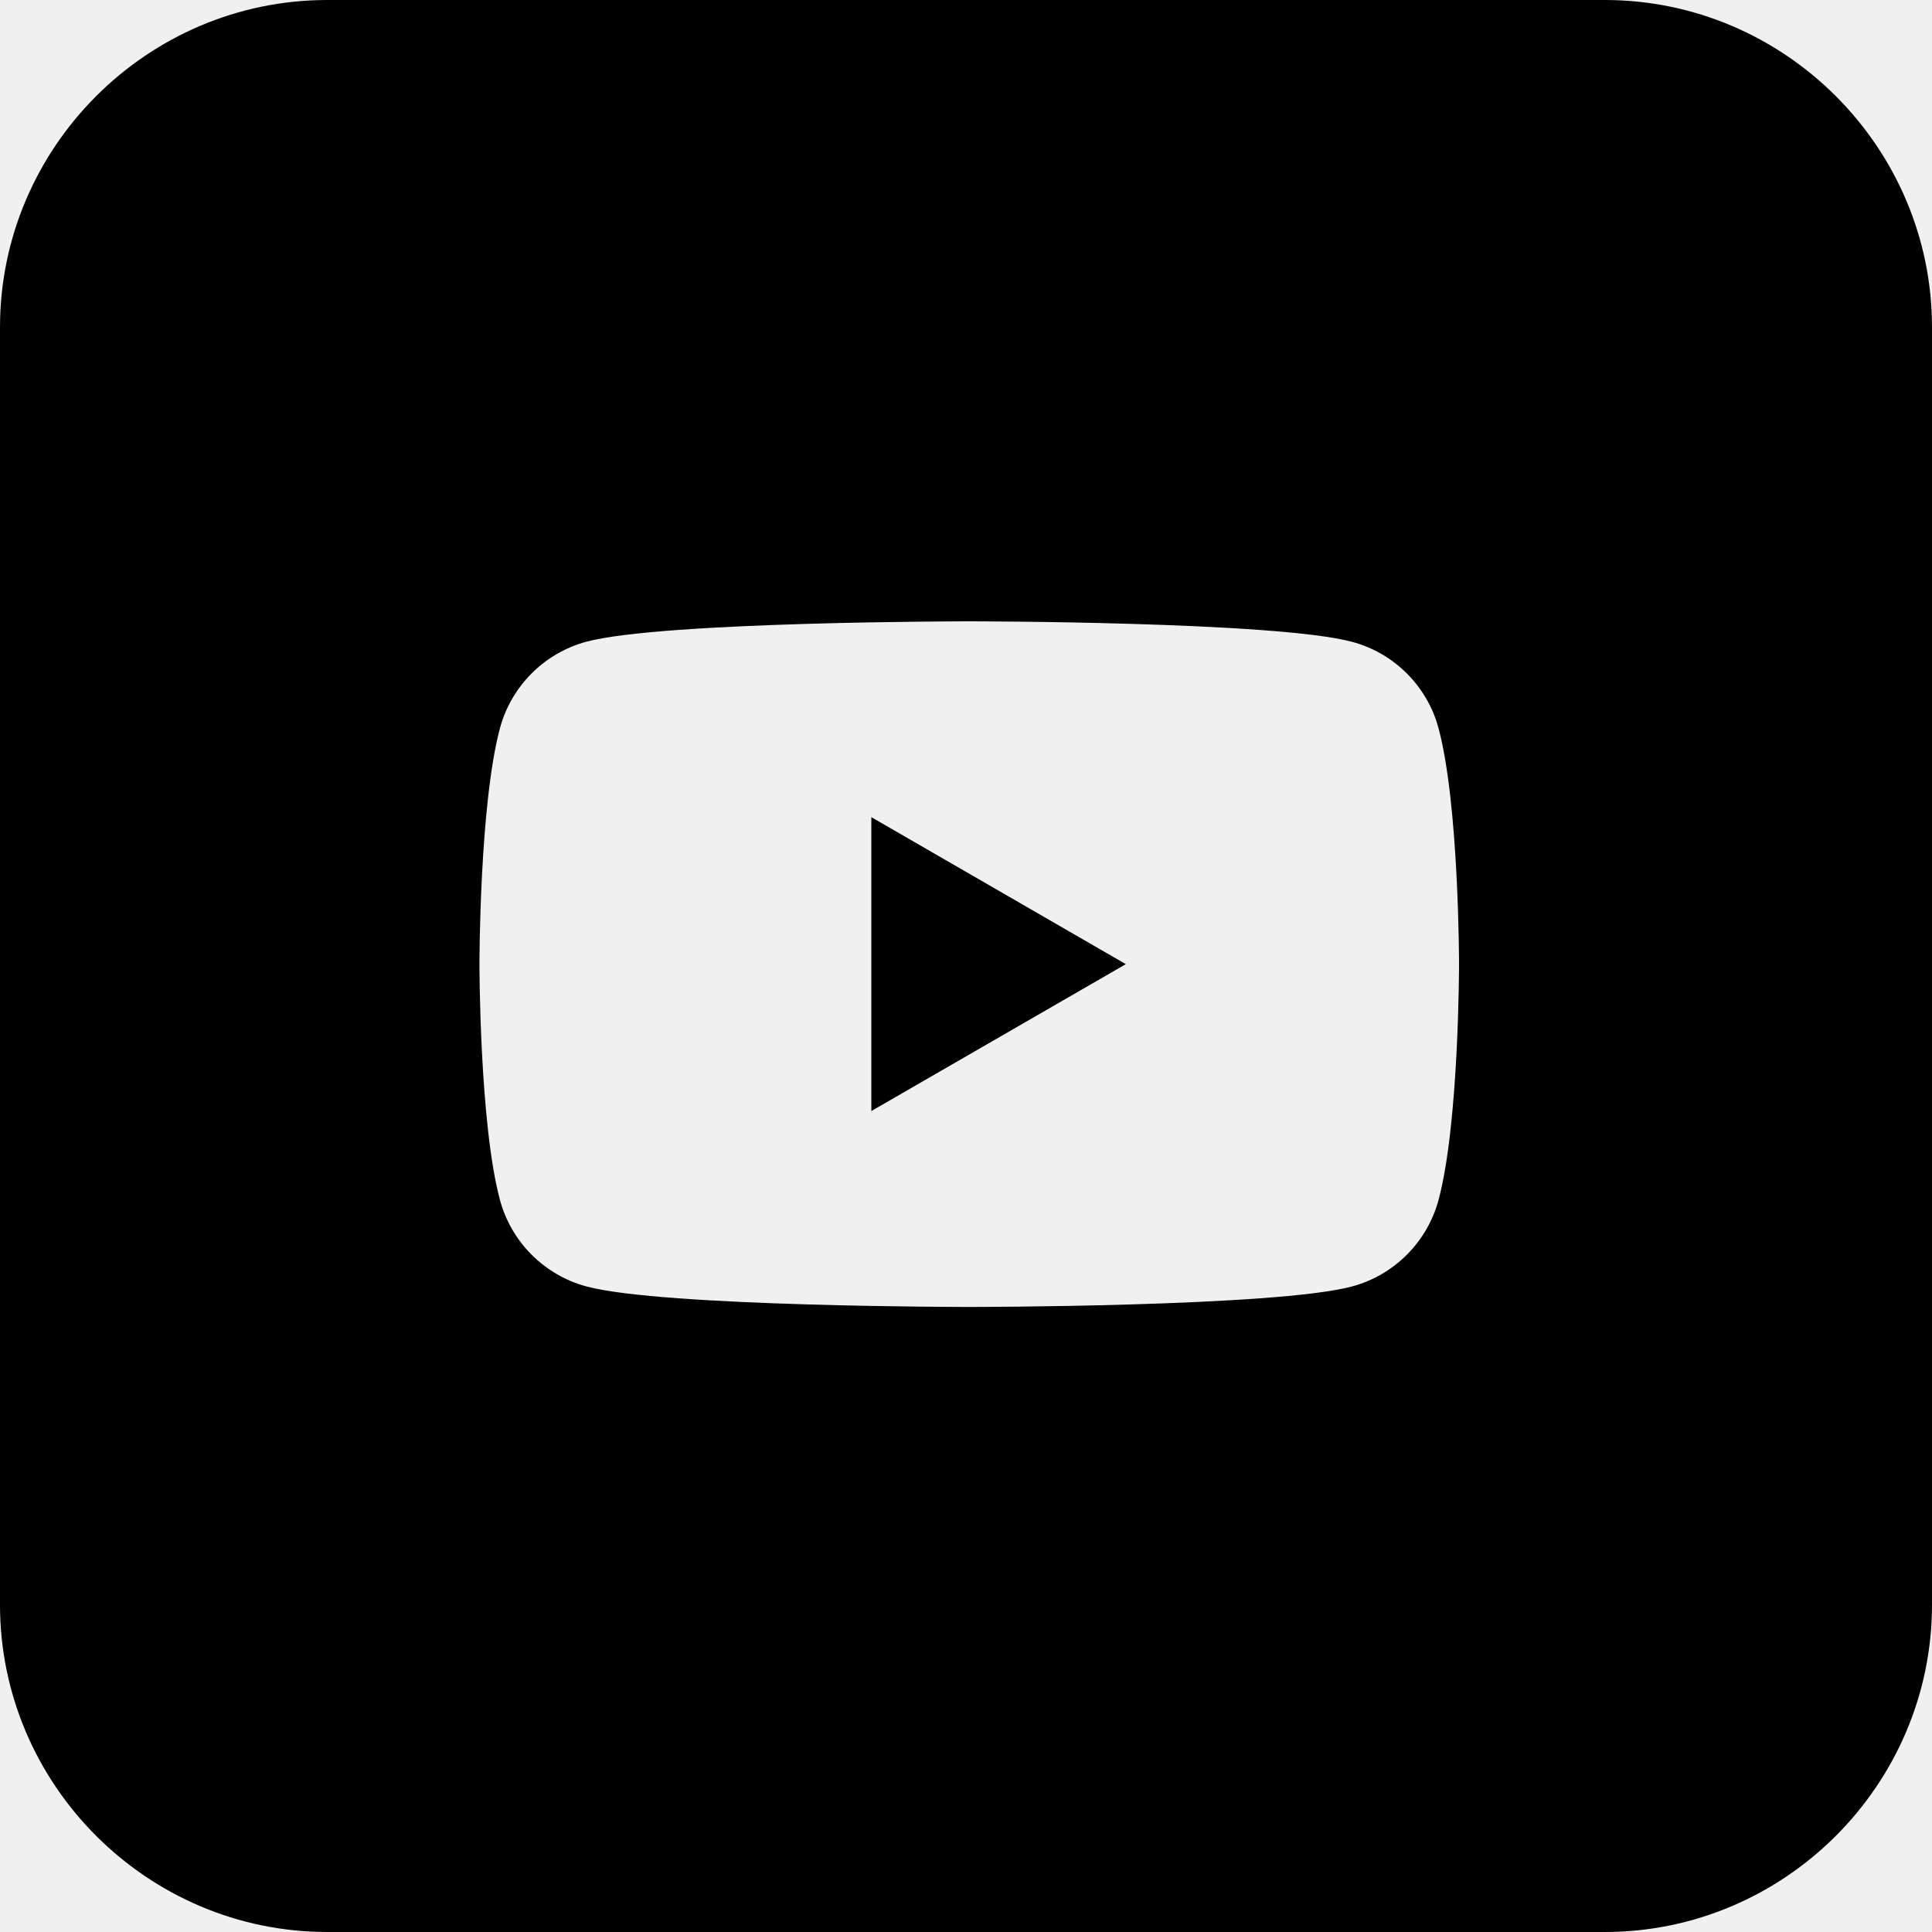
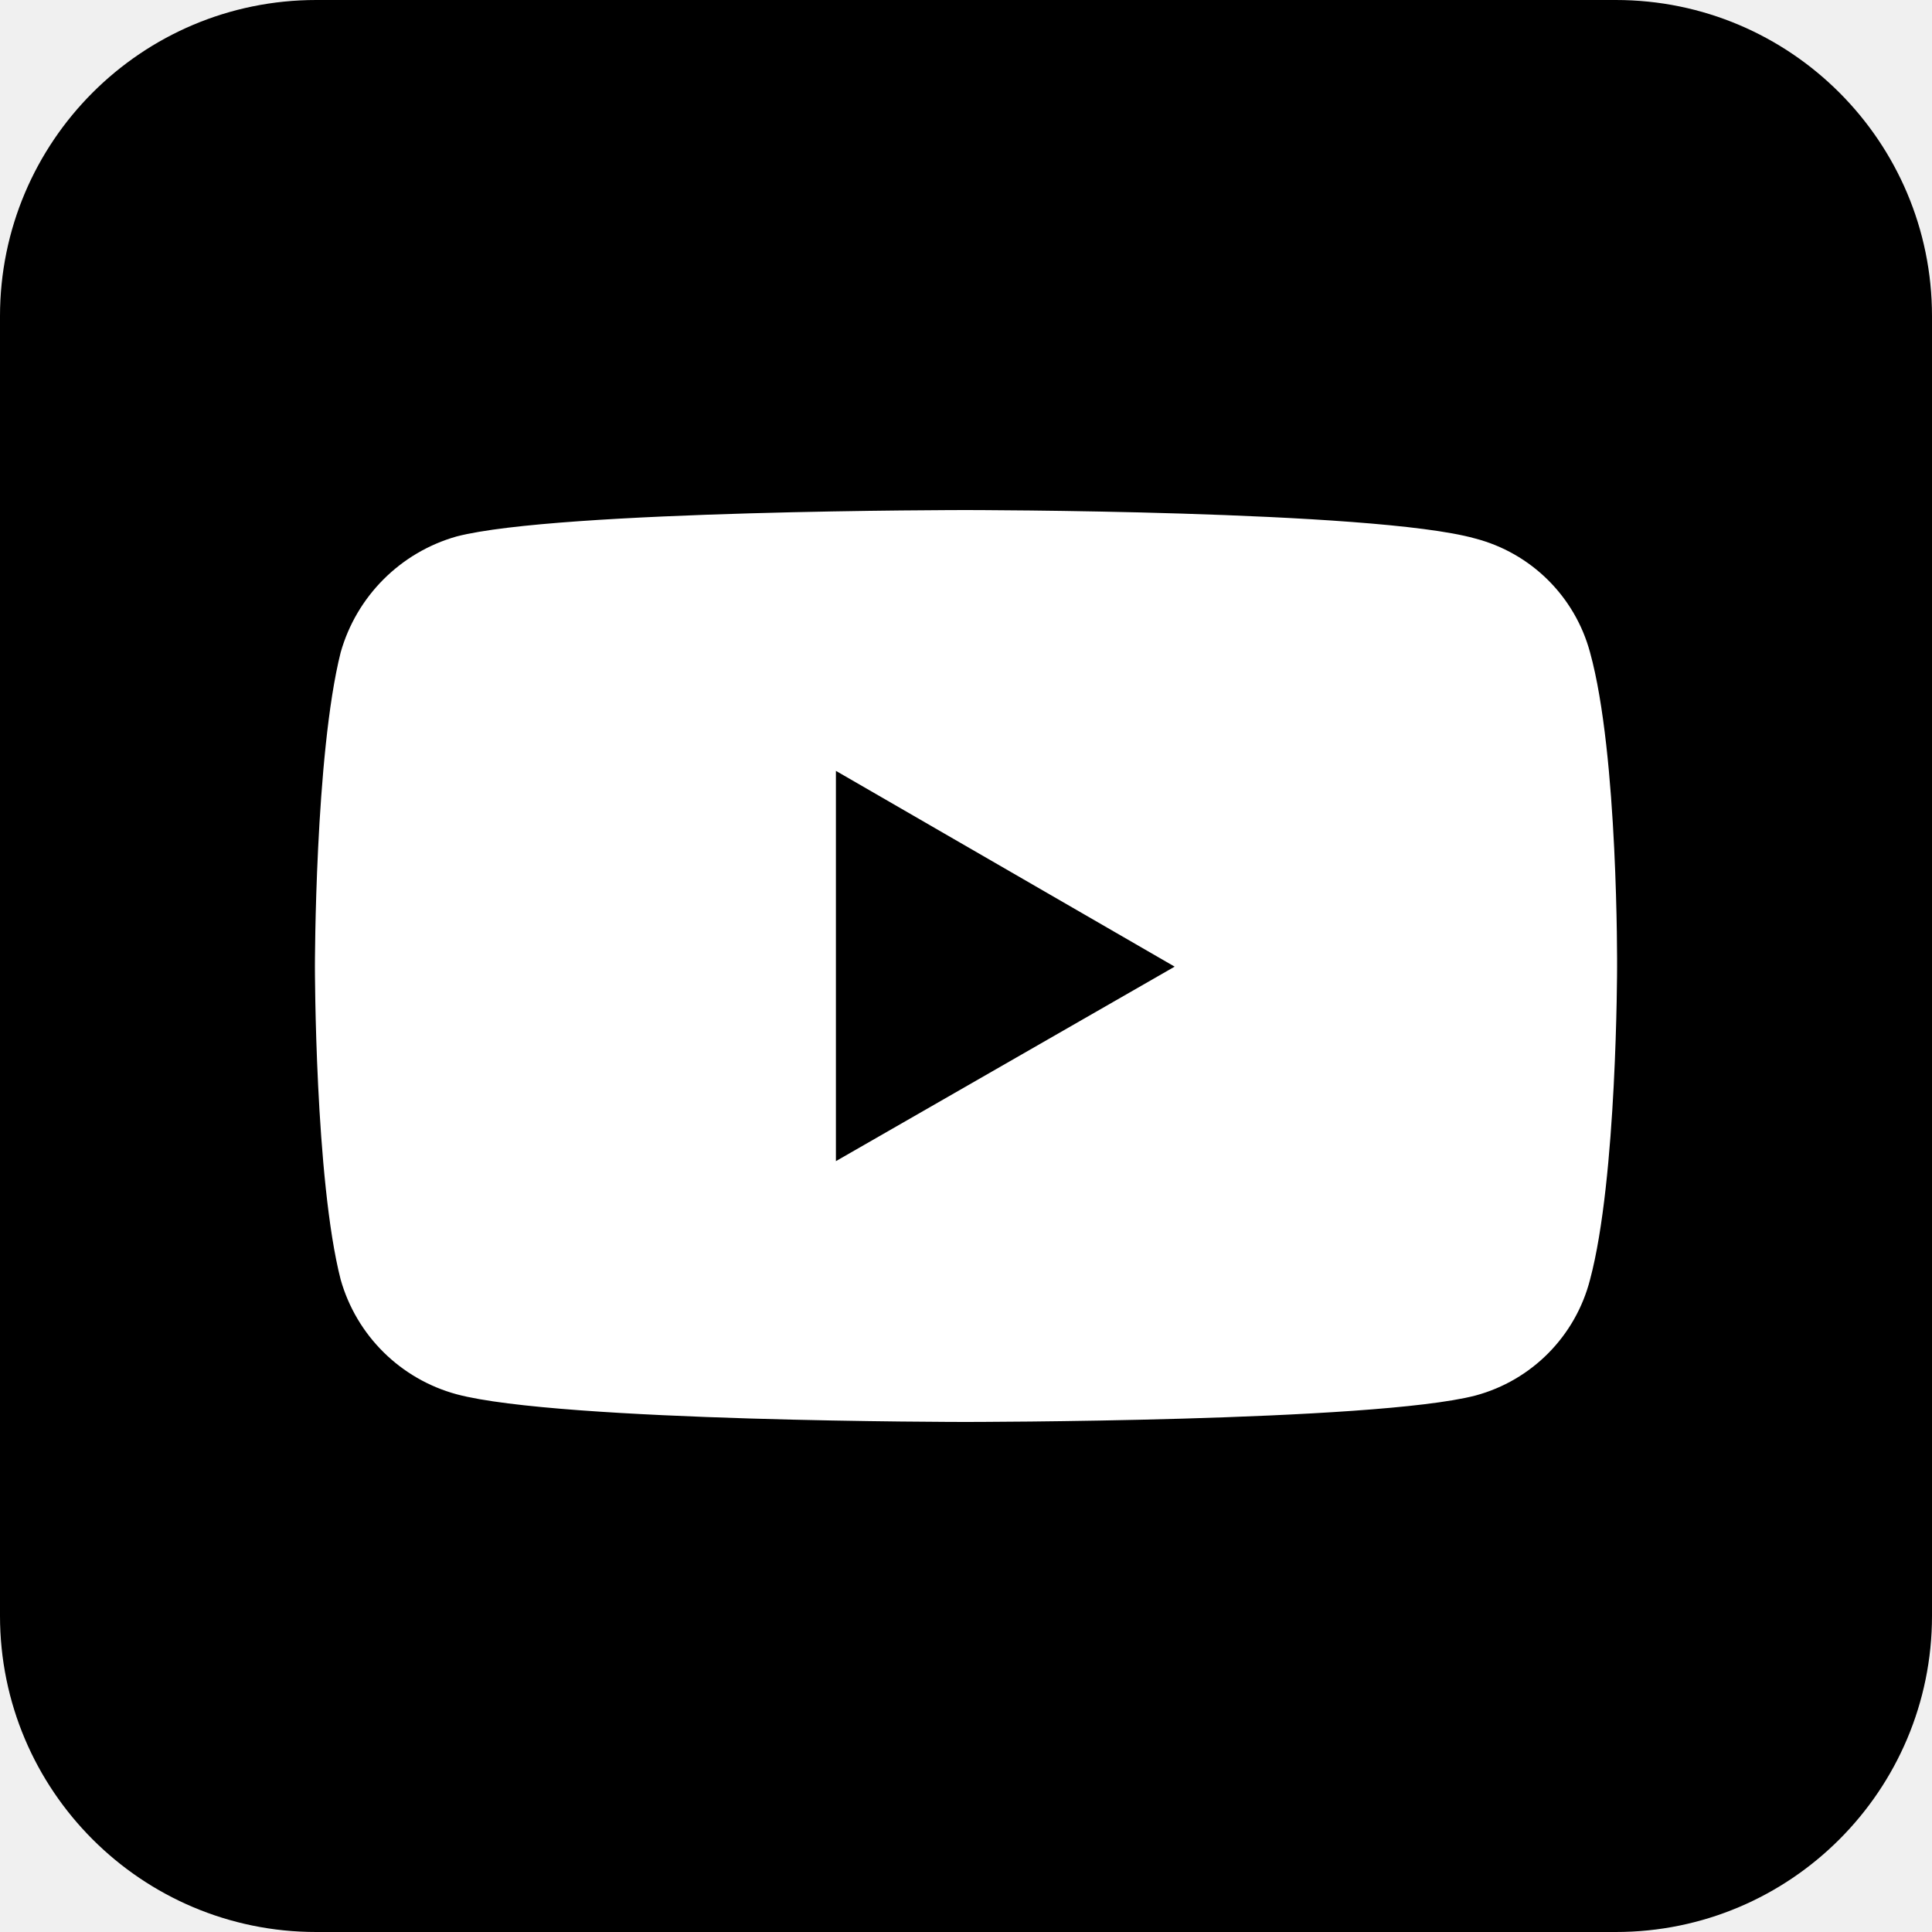
- <svg xmlns="http://www.w3.org/2000/svg" version="1.1" id="Layer_1" x="0" y="0" viewBox="0 0 2500 2500" xml:space="preserve">
-   <path class="st0" d="M1127.5 1437.7l329.3-190.1-329.3-190.2z" />
-   <path class="st0" d="M2076.5 0h-1653C190.6 0 0 190.6 0 423.5v1653C0 2309.4 190.6 2500 423.5 2500h1653c232.9 0 423.5-190.6 423.5-423.5v-1653C2500 190.6 2309.4 0 2076.5 0zm-215 1552.6c-14.6 54.5-57.5 97.5-112.1 112.1-98.8 26.5-495.2 26.5-495.2 26.5s-396.3 0-495.2-26.5c-54.5-14.6-97.5-57.5-112.1-112.1-26.5-98.8-26.5-305.1-26.5-305.1s0-206.2 26.5-305.1c14.6-54.5 57.5-97.5 112.1-112.1 99-26.3 495.3-26.3 495.3-26.3s396.3 0 495.2 26.5c54.5 14.5 97.5 57.5 112 112 26.5 98.8 26.5 305.1 26.5 305.1s0 206.2-26.5 305z" />
+ <svg xmlns="http://www.w3.org/2000/svg" viewBox="0 0 300 300">
+   <rect width="300" height="300" ry="49.1" />
+   <path style="fill:#fff;fill-opacity:1;fill-rule:nonzero;stroke:none" d="M150 79.2s-63.3 0-79.1 4.1a26.1 26.1 0 00-18 18c-4 15.9-4 48.8-4 48.8s0 33 4 48.6a25.7 25.7 0 0018 17.8c16 4.3 79 4.3 79 4.3s63.4 0 79.2-4.1a25.1 25.1 0 0017.8-18c4.2-15.7 4.2-48.5 4.2-48.5s.2-33-4.2-48.9A25 25 0 00229 83.6c-15.8-4.4-79.2-4.4-79.2-4.4zm-20.2 40.5l52.6 30.4-52.6 30.2v-60.6z" />
</svg>
